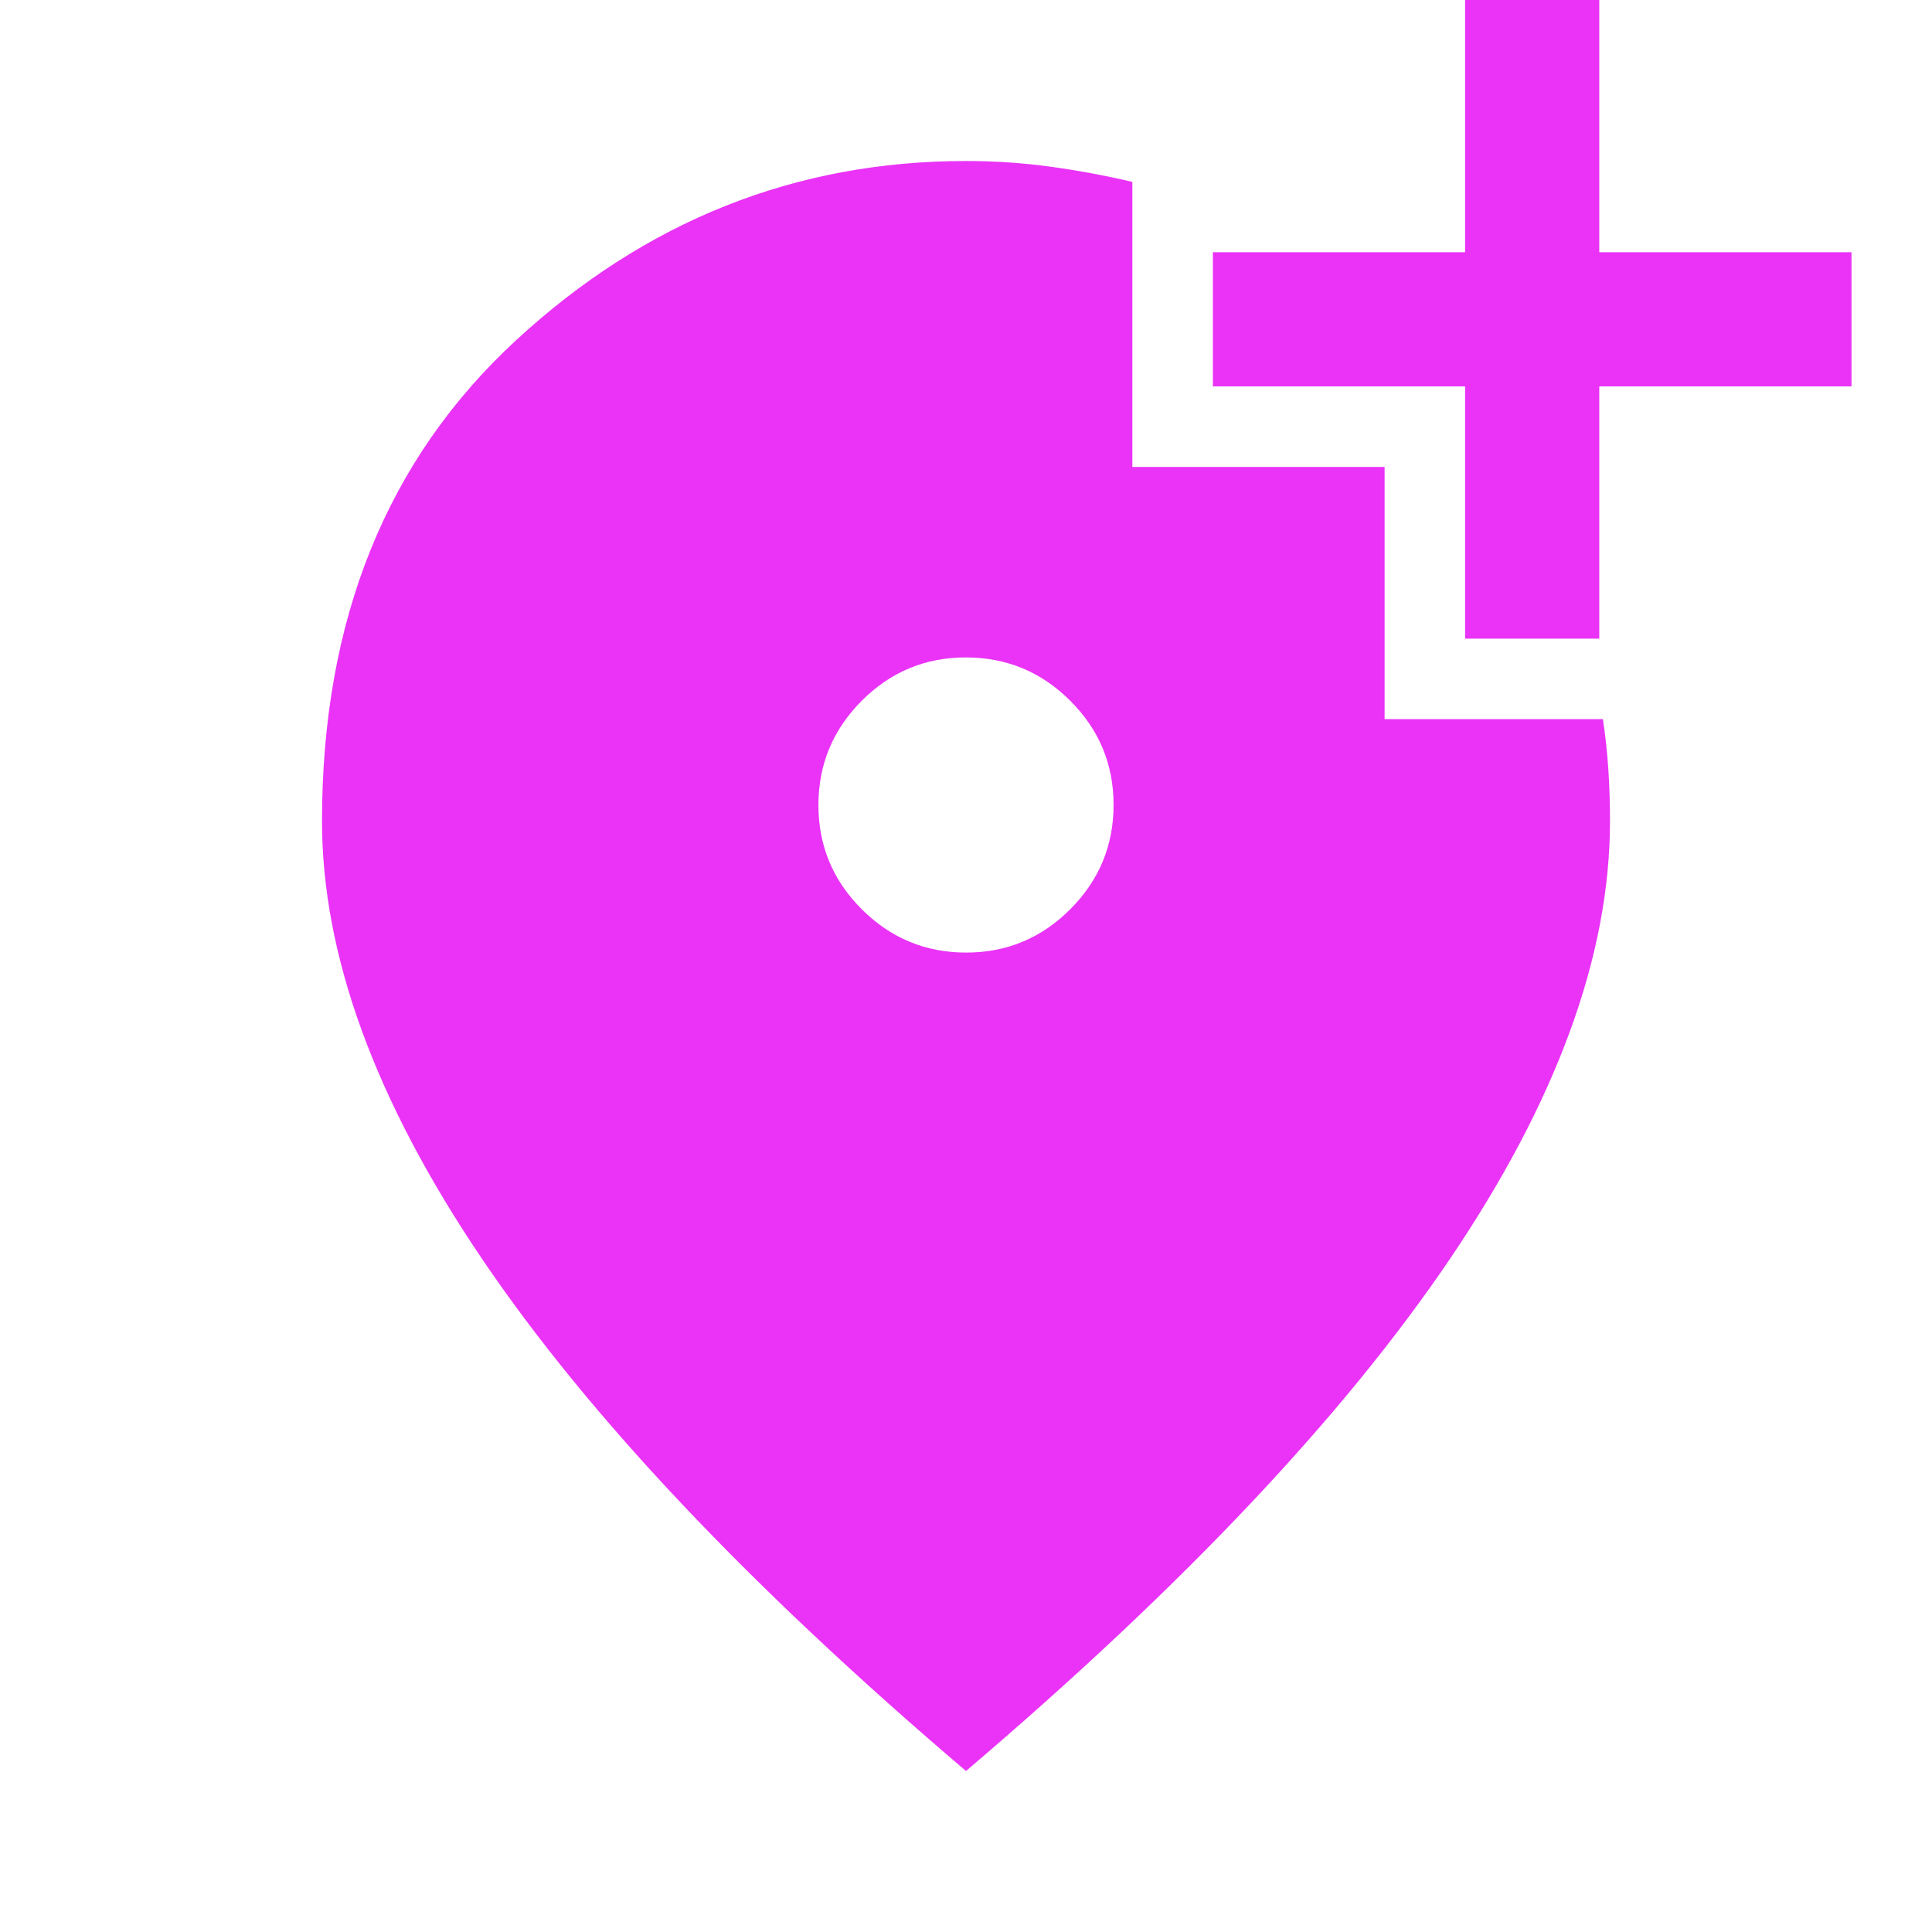
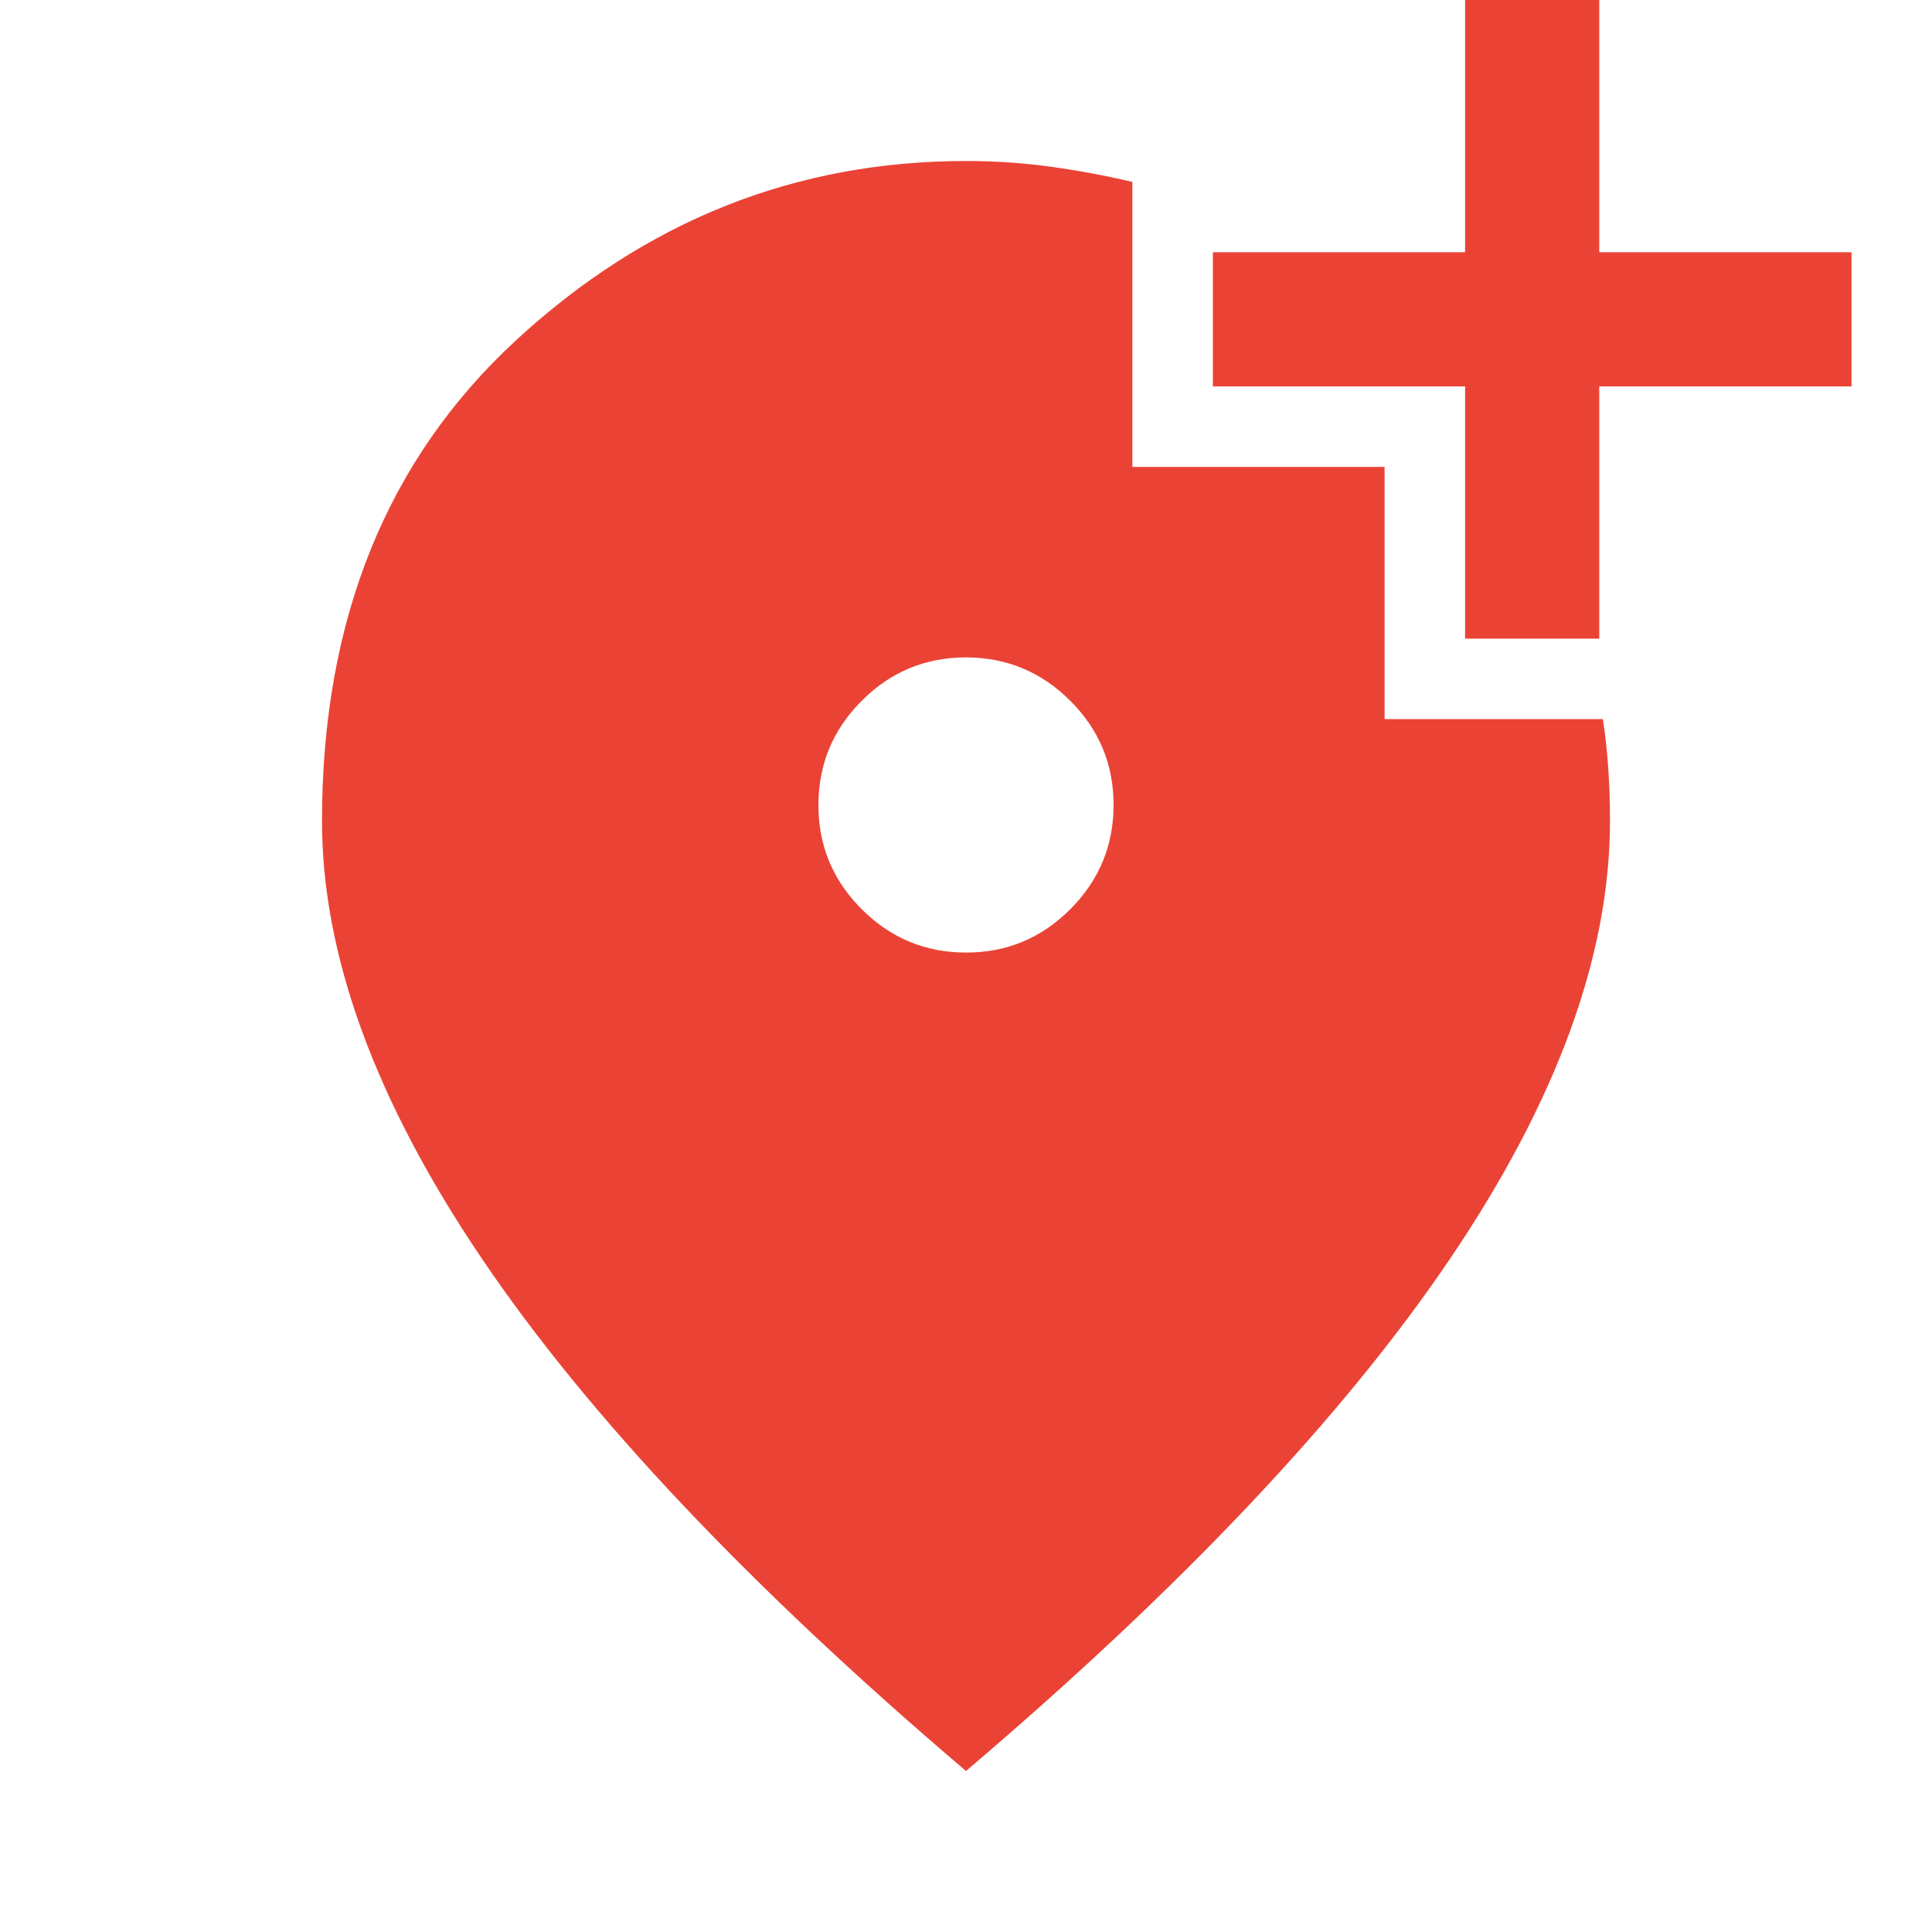
- <svg xmlns="http://www.w3.org/2000/svg" height="40px" viewBox="0 -960 960 960" width="40px" fill="#EA33F7">
+ <svg xmlns="http://www.w3.org/2000/svg" height="40px" viewBox="0 -960 960 960" width="40px" fill="#EA4335">
  <path d="M480.06-486.67q30.27 0 51.77-21.56 21.5-21.55 21.5-51.83 0-30.27-21.56-51.77-21.55-21.5-51.83-21.5-30.27 0-51.77 21.56-21.5 21.55-21.5 51.83 0 30.27 21.56 51.77 21.55 21.5 51.83 21.5ZM480-80Q319-217 239.5-334.5T160-552q0-150 96.5-239T480-880q21.33 0 42 2.83 20.67 2.84 40.67 7.56V-728H688v125.33h108.48q1.85 12.34 2.69 24.84.83 12.5.83 25.83 0 100-79.5 217.5T480-80Zm248-562.67V-768H602.67v-66.67H728V-960h66.67v125.33H920V-768H794.67v125.33H728Z" />
</svg>
